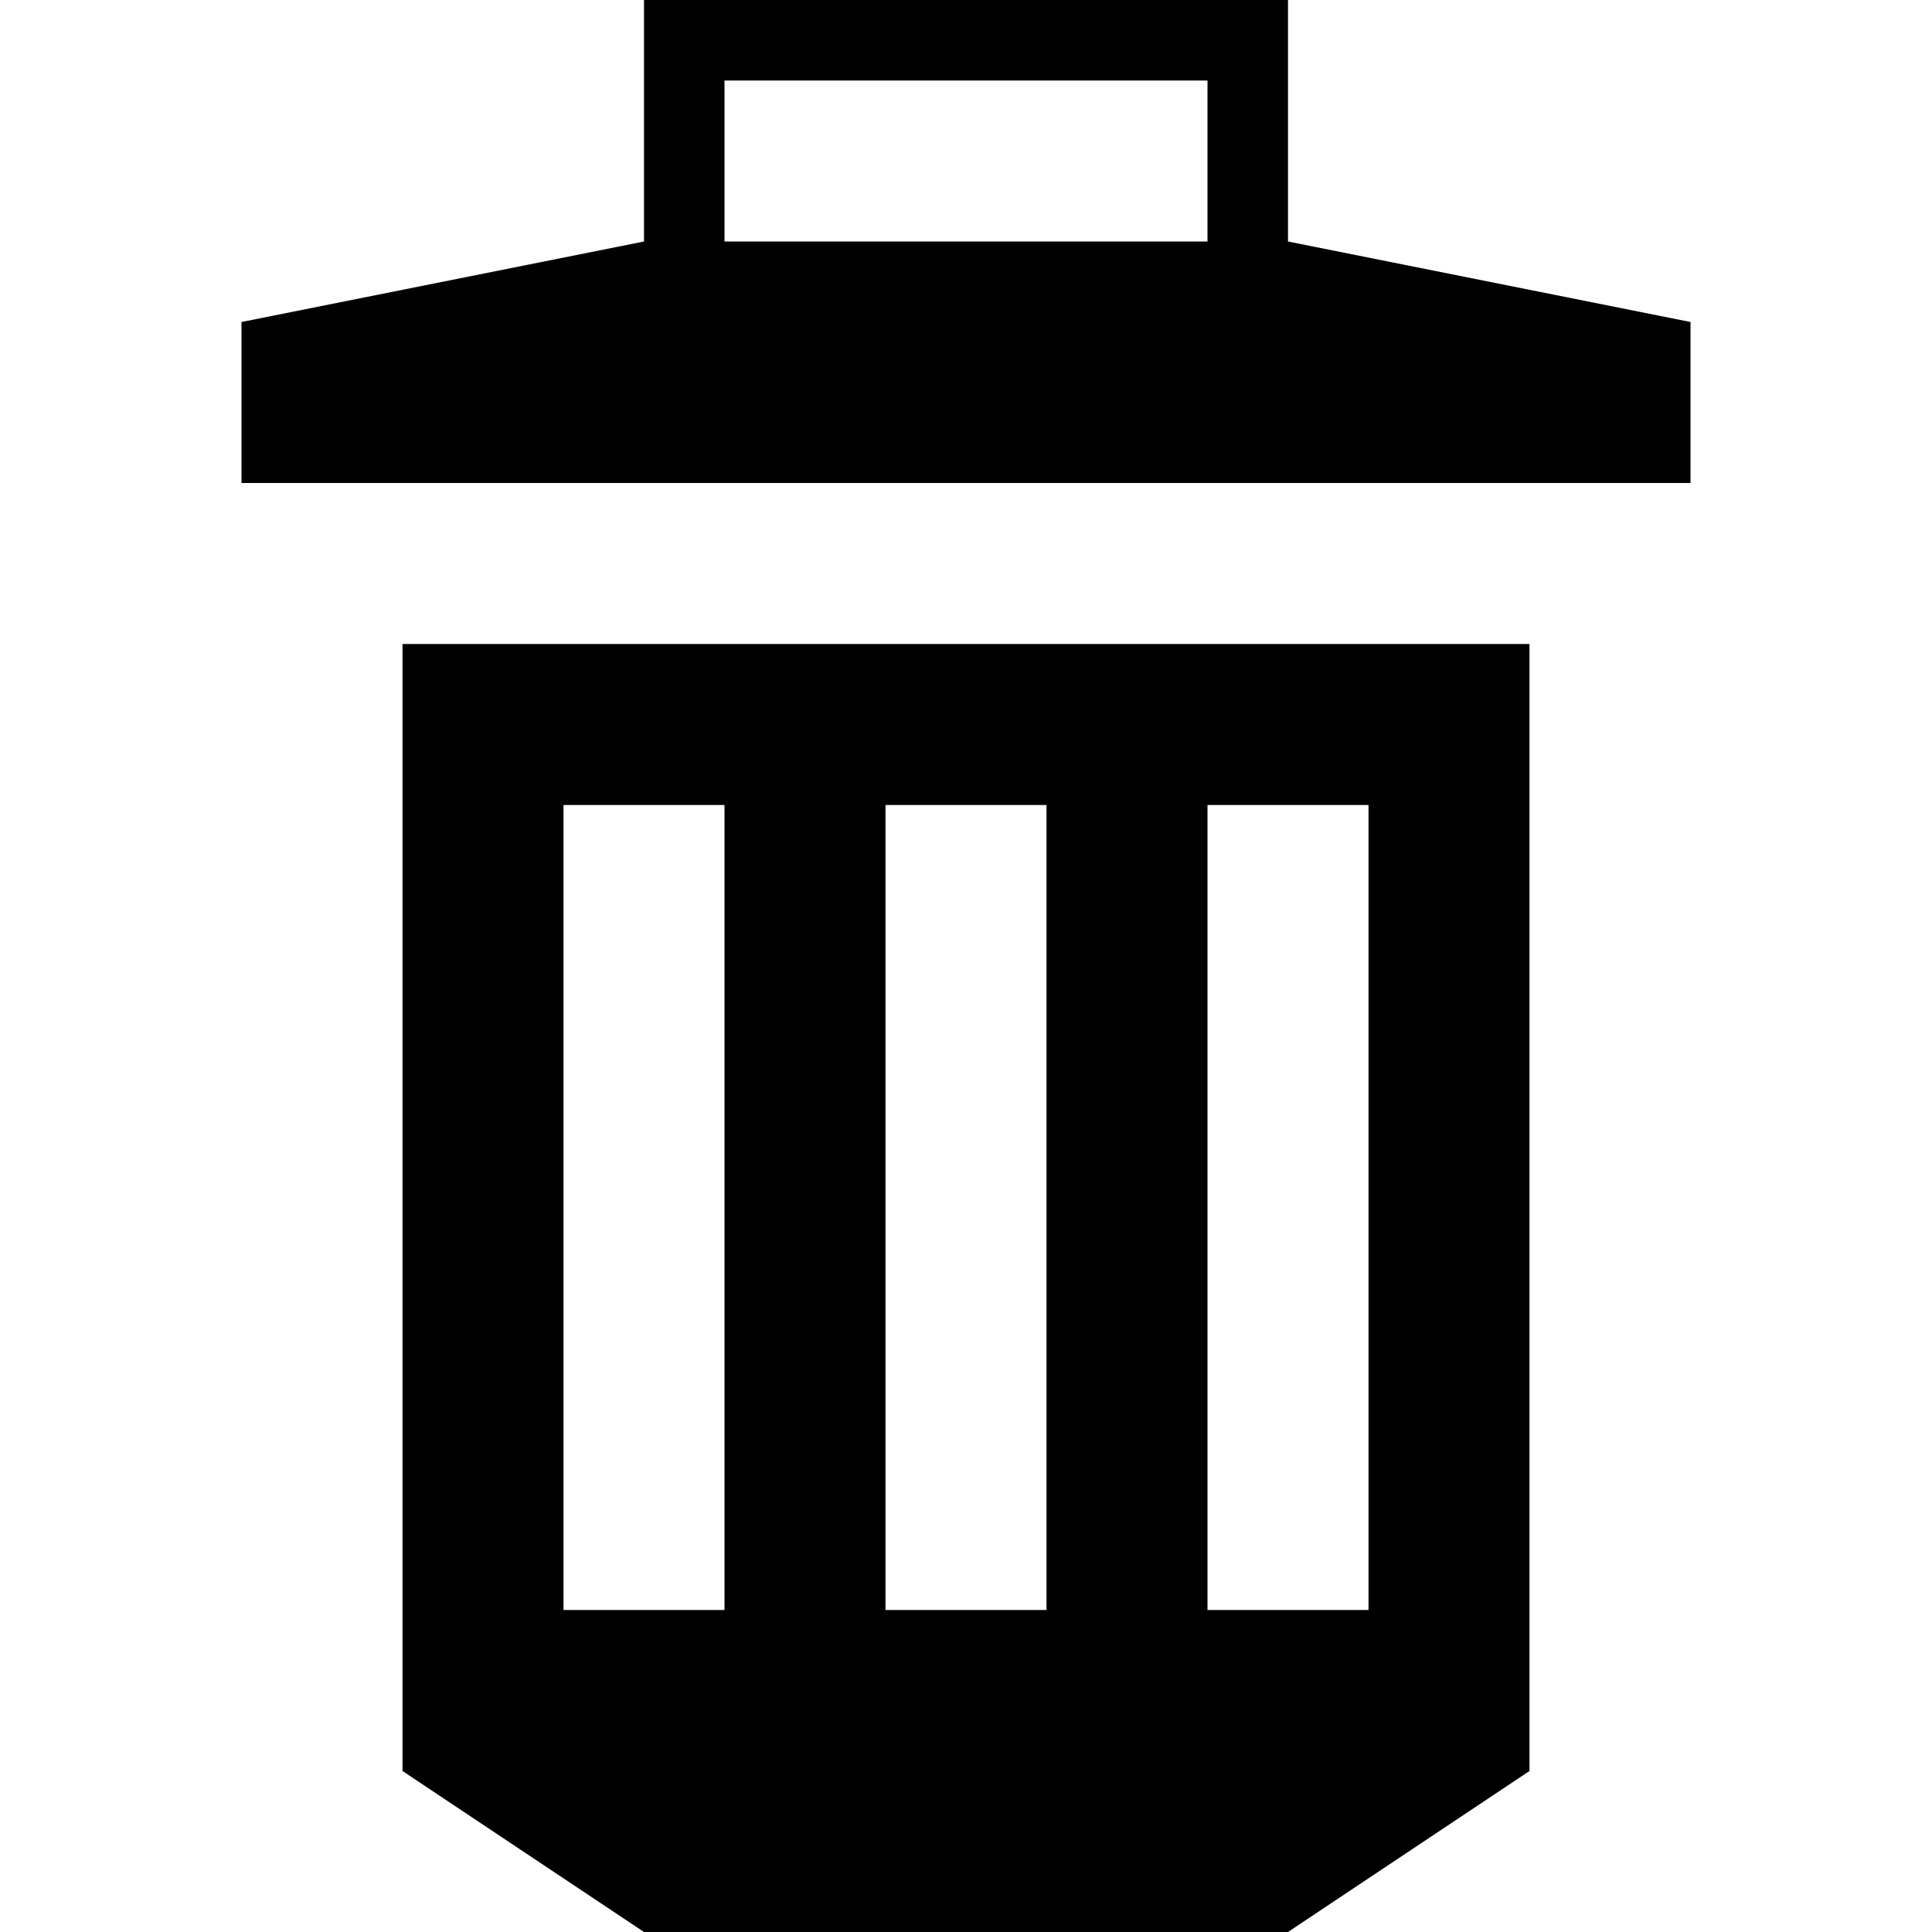
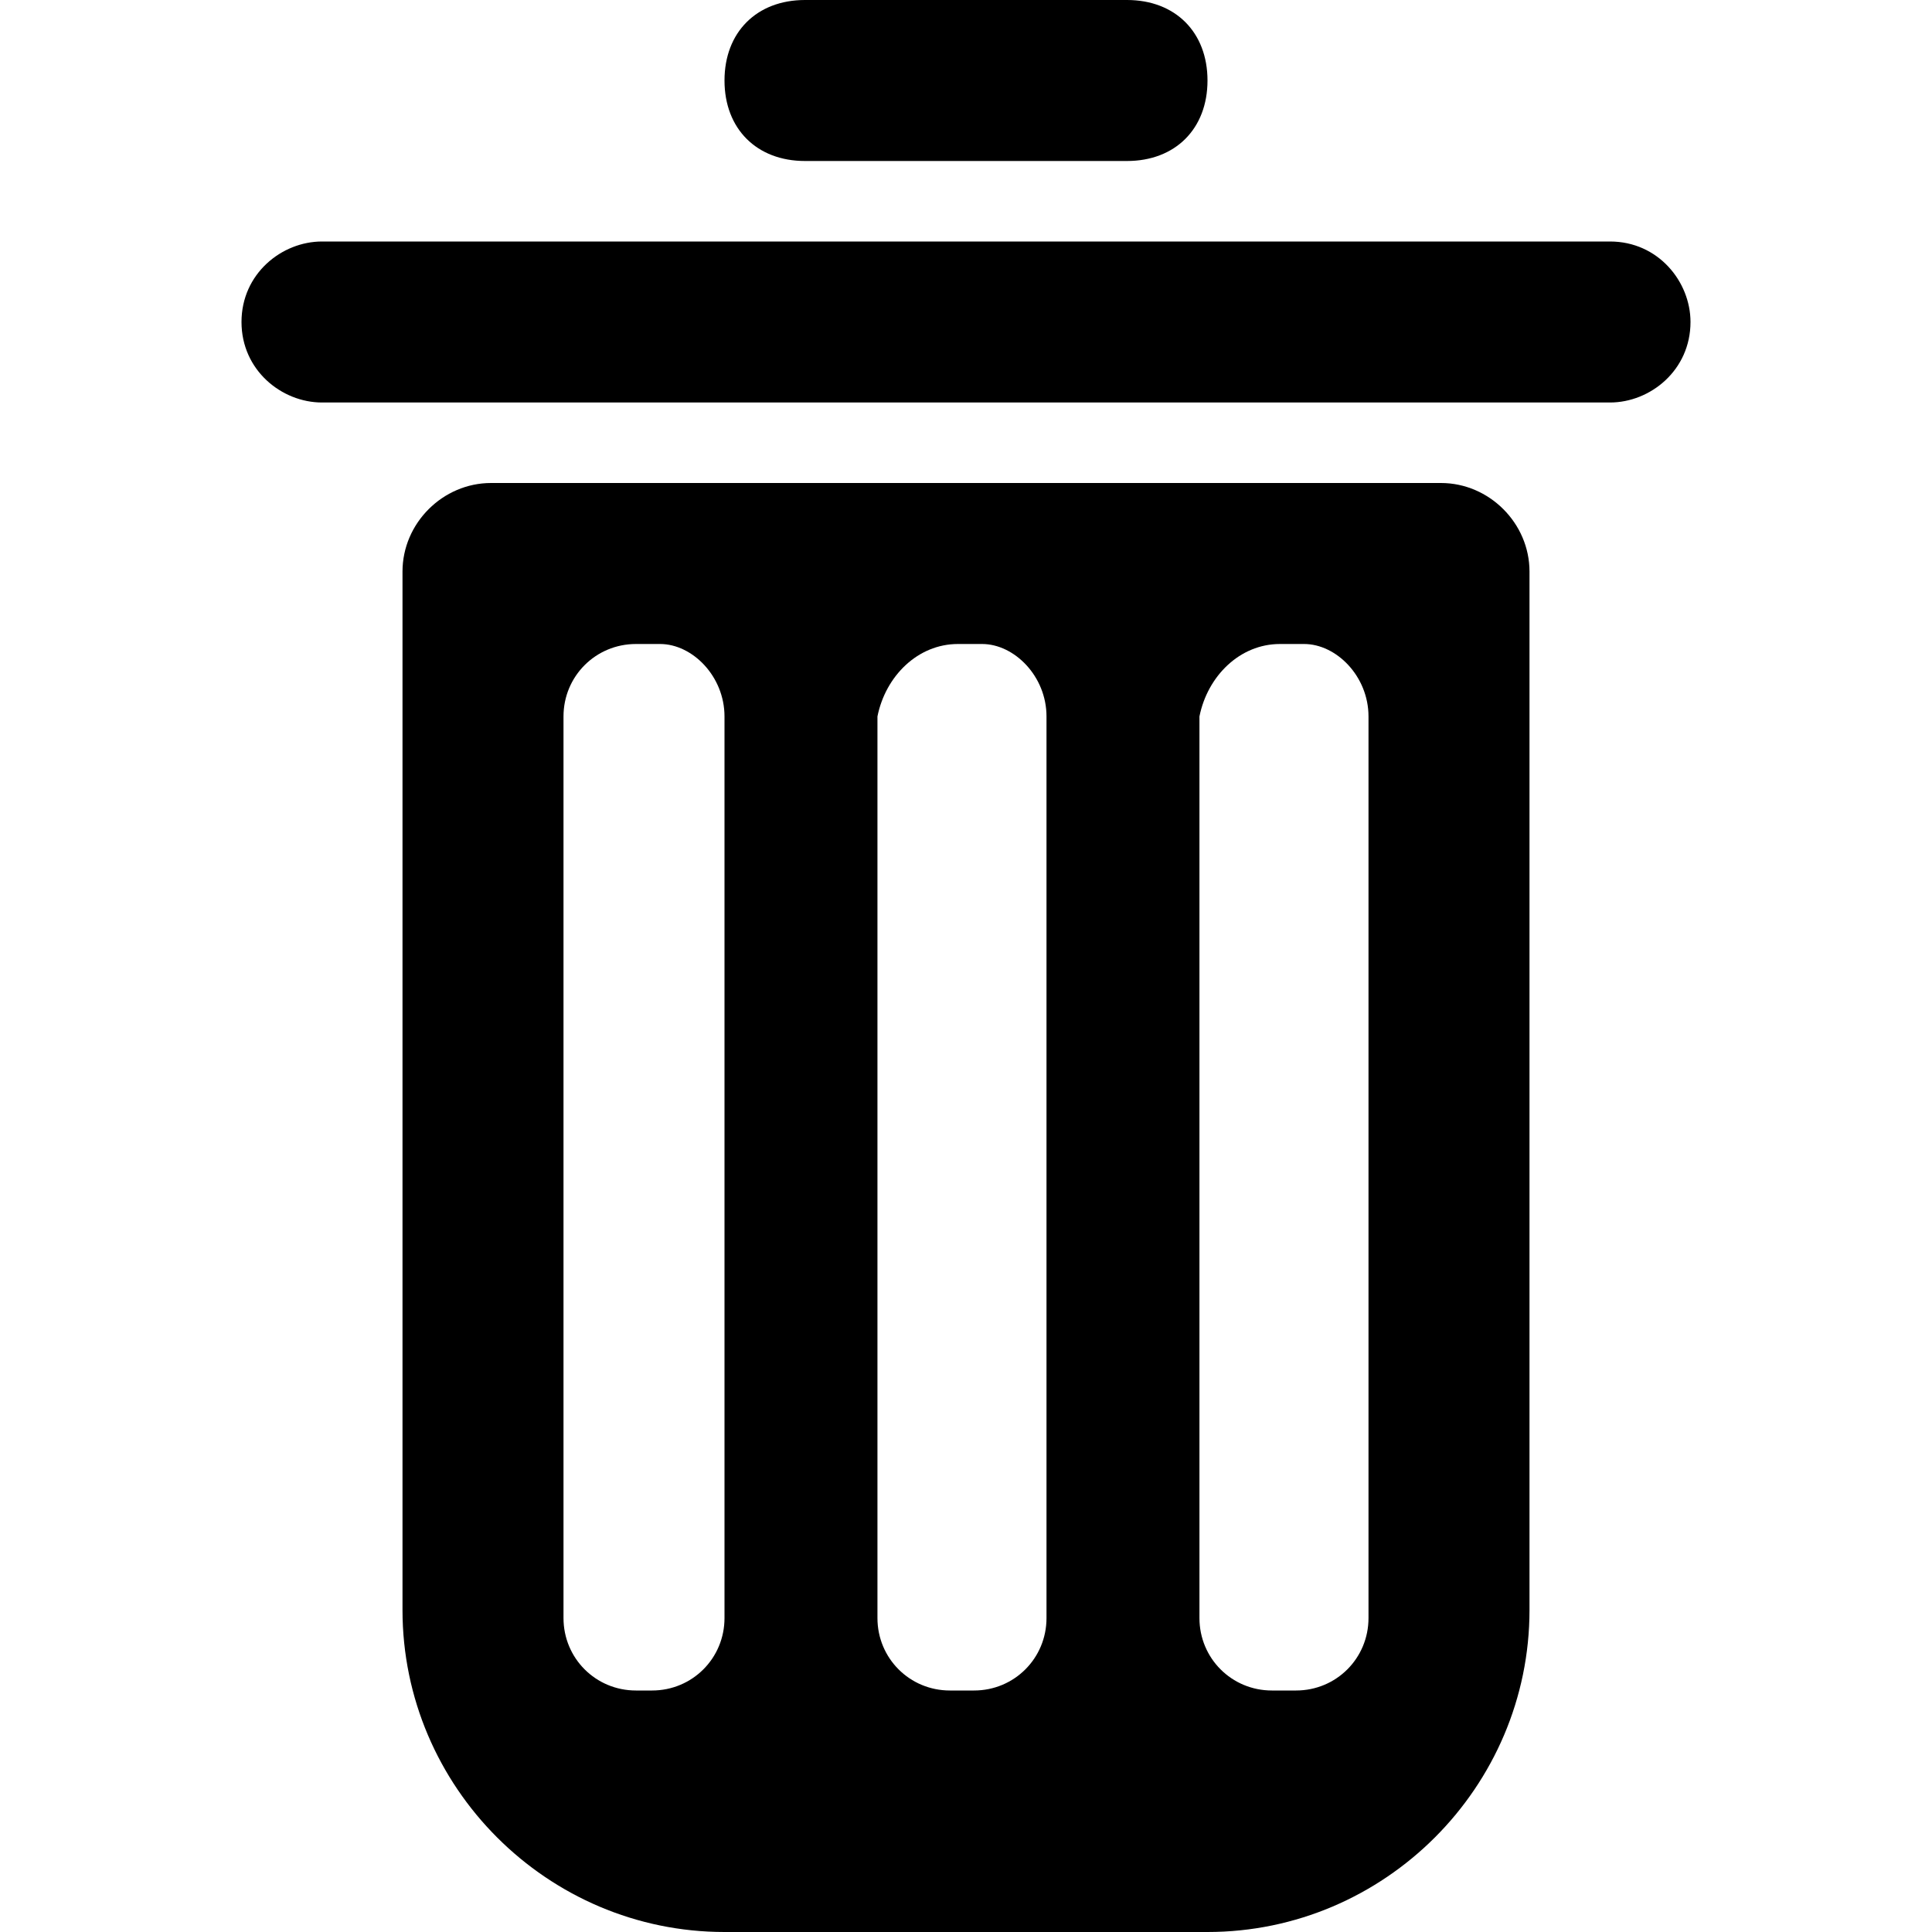
<svg xmlns="http://www.w3.org/2000/svg" version="1.1" id="Слой_1" x="0px" y="0px" viewBox="0 0 24 24" style="enable-background:new 0 0 24 24;" xml:space="preserve">
-   <path d="M5,8v14l3,2h8l3-2V8H5z M9,20H7V10h2V20z M13,20h-2V10h2V20z M17,20h-2V10h2V20z" />
-   <path d="M16,3V0H8v3L3,4v2h18V4L16,3z M15,3H9V1h6V3z" />
+   <path d="M14,2h-4C9.4,2,9,1.6,9,1v0c0-0.6,0.4-1,1-1h4c0.6,0,1,0.4,1,1v0C15,1.6,14.6,2,14,2z" />
+   <path d="M20,5H4C3.5,5,3,4.6,3,4v0c0-0.6,0.5-1,1-1h16c0.6,0,1,0.5,1,1v0C21,4.6,20.5,5,20,5z" />
+   <path d="M17.9,6H6.1C5.5,6,5,6.5,5,7.1V20c0,2.2,1.8,4,4,4h6c2.2,0,4-1.8,4-4V7.1C19,6.5,18.5,6,17.9,6z M9,20.1  C9,20.6,8.6,21,8.1,21H7.9C7.4,21,7,20.6,7,20.1V8.9C7,8.4,7.4,8,7.9,8h0.3C8.6,8,9,8.4,9,8.9V20.1z M13,20.1c0,0.5-0.4,0.9-0.9,0.9  h-0.3c-0.5,0-0.9-0.4-0.9-0.9V8.9C11,8.4,11.4,8,11.9,8h0.3C12.6,8,13,8.4,13,8.9V20.1z M17,20.1c0,0.5-0.4,0.9-0.9,0.9h-0.3  c-0.5,0-0.9-0.4-0.9-0.9V8.9C15,8.4,15.4,8,15.9,8h0.3C16.6,8,17,8.4,17,8.9V20.1z" />
</svg>
